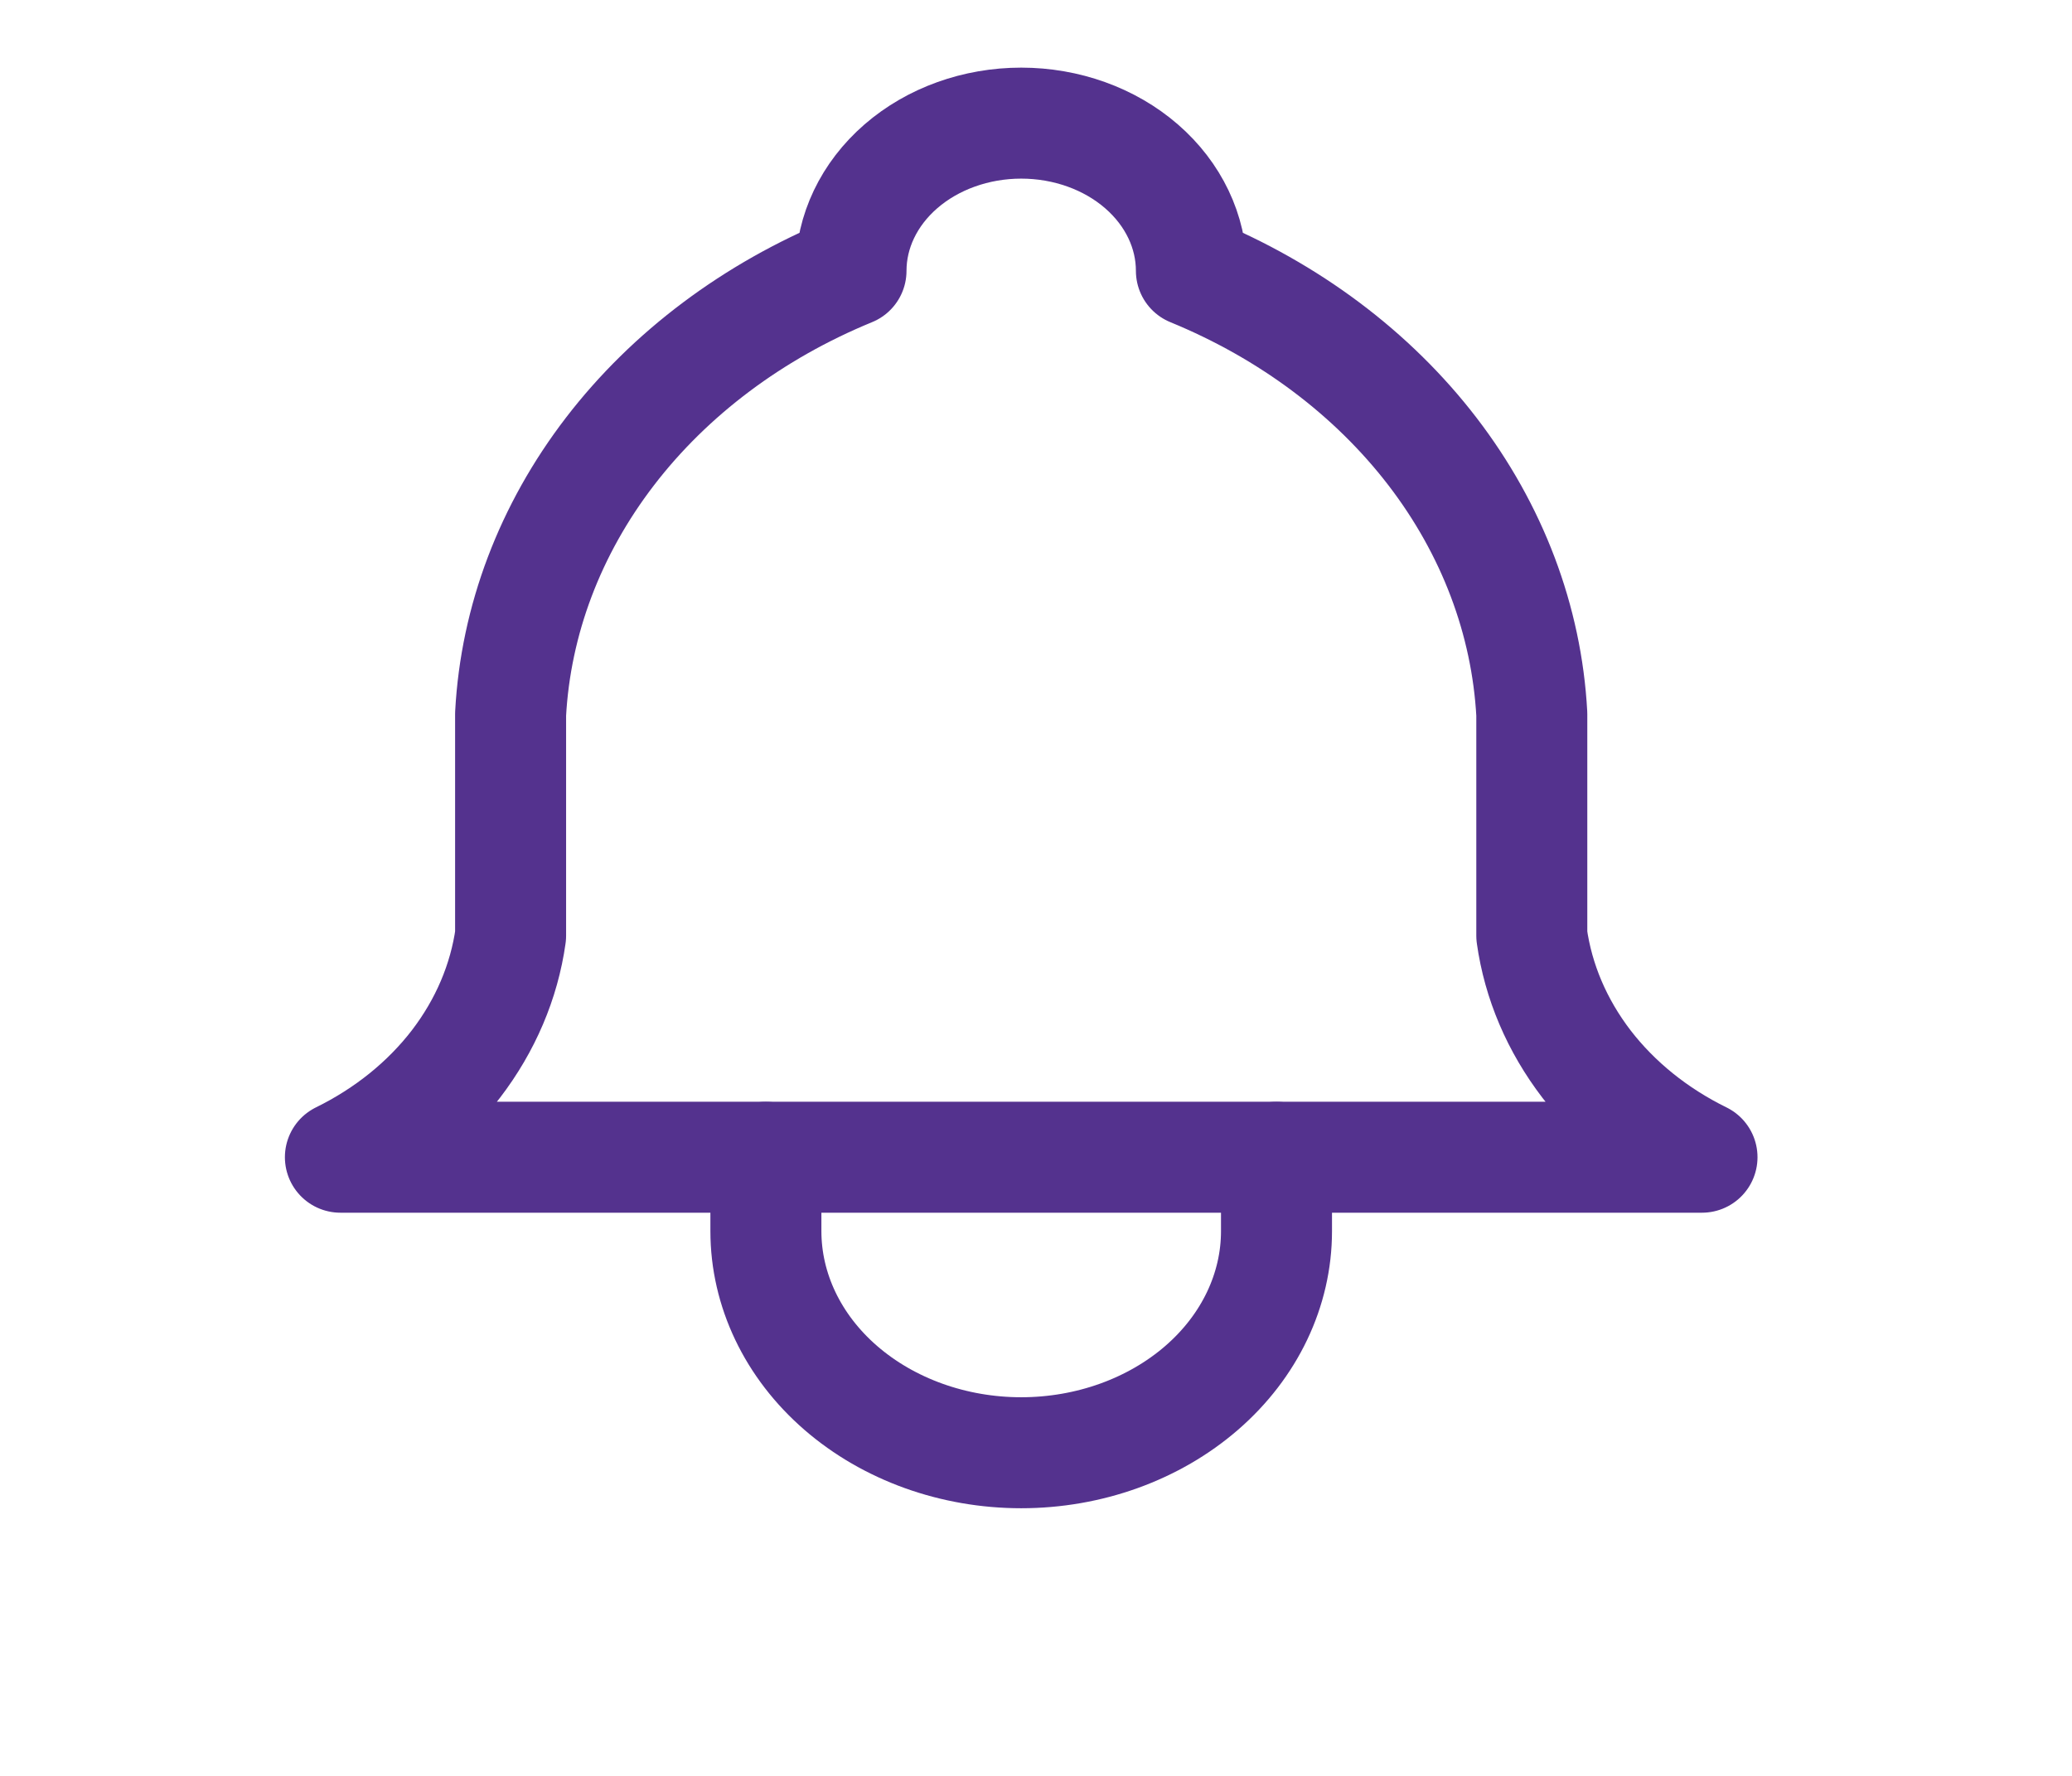
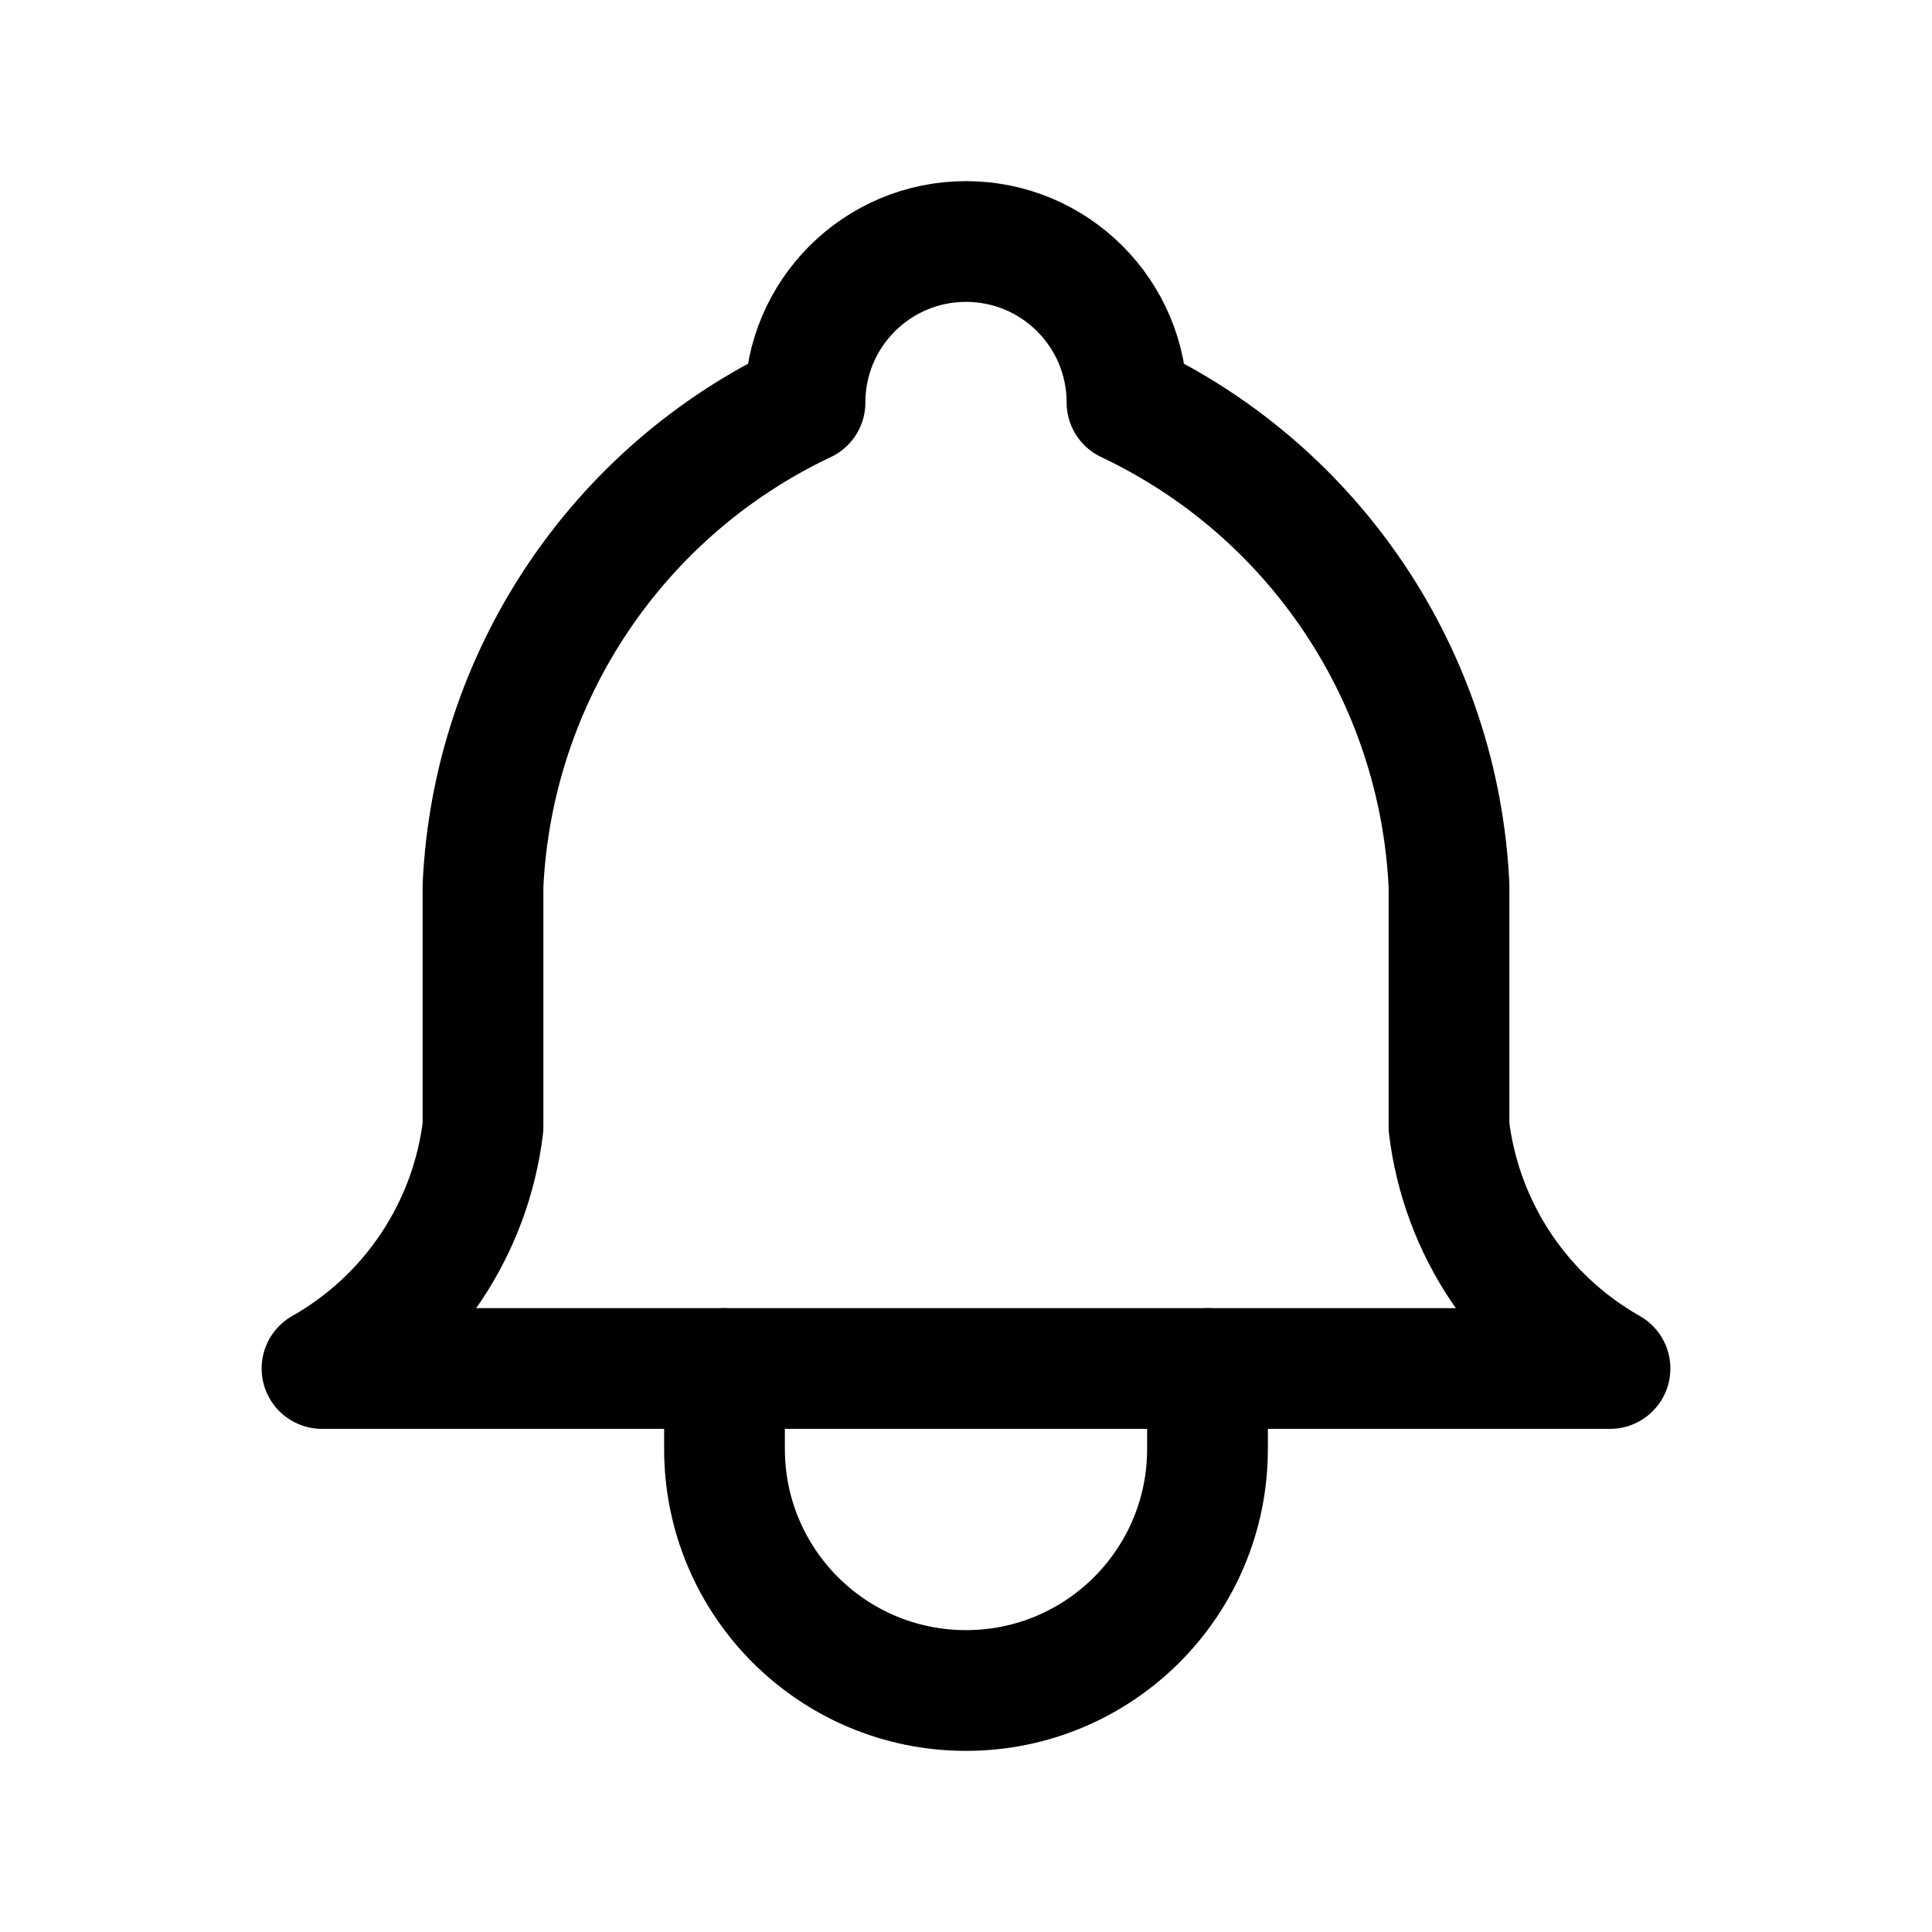
- <svg xmlns="http://www.w3.org/2000/svg" width="28" height="24" viewBox="0 0 28 24" fill="none">
-   <path d="M11.5 3.66C11.5 3.131 11.742 2.623 12.174 2.248C12.605 1.874 13.19 1.664 13.8 1.664C14.41 1.664 14.995 1.874 15.426 2.248C15.858 2.623 16.1 3.131 16.1 3.66C17.421 4.202 18.547 5.046 19.357 6.101C20.167 7.156 20.631 8.383 20.7 9.65V12.645C20.787 13.265 21.04 13.859 21.439 14.38C21.839 14.9 22.373 15.331 23 15.639H4.6C5.227 15.331 5.761 14.9 6.161 14.38C6.56 13.859 6.813 13.265 6.9 12.645V9.65C6.968 8.383 7.433 7.156 8.243 6.101C9.053 5.046 10.179 4.202 11.5 3.66" stroke="#54328E" stroke-width="1.5" stroke-linecap="round" stroke-linejoin="round" />
-   <path d="M10.35 15.64V16.638C10.35 17.432 10.713 18.194 11.361 18.756C12.008 19.317 12.885 19.633 13.8 19.633C14.715 19.633 15.592 19.317 16.239 18.756C16.887 18.194 17.25 17.432 17.25 16.638V15.64" stroke="#54328E" stroke-width="1.5" stroke-linecap="round" stroke-linejoin="round" />
+ <svg xmlns="http://www.w3.org/2000/svg" class="icon icon-tabler icon-tabler-bell" width="36" height="36" viewBox="0 0 24 24" stroke-width="1.5" stroke="#000000" fill="none" stroke-linecap="round" stroke-linejoin="round">
+   <path stroke="none" d="M0 0h24v24H0z" fill="none" />
+   <path d="M10 5a2 2 0 0 1 4 0a7 7 0 0 1 4 6v3a4 4 0 0 0 2 3h-16a4 4 0 0 0 2 -3v-3a7 7 0 0 1 4 -6" />
+   <path d="M9 17v1a3 3 0 0 0 6 0v-1" />
</svg>
